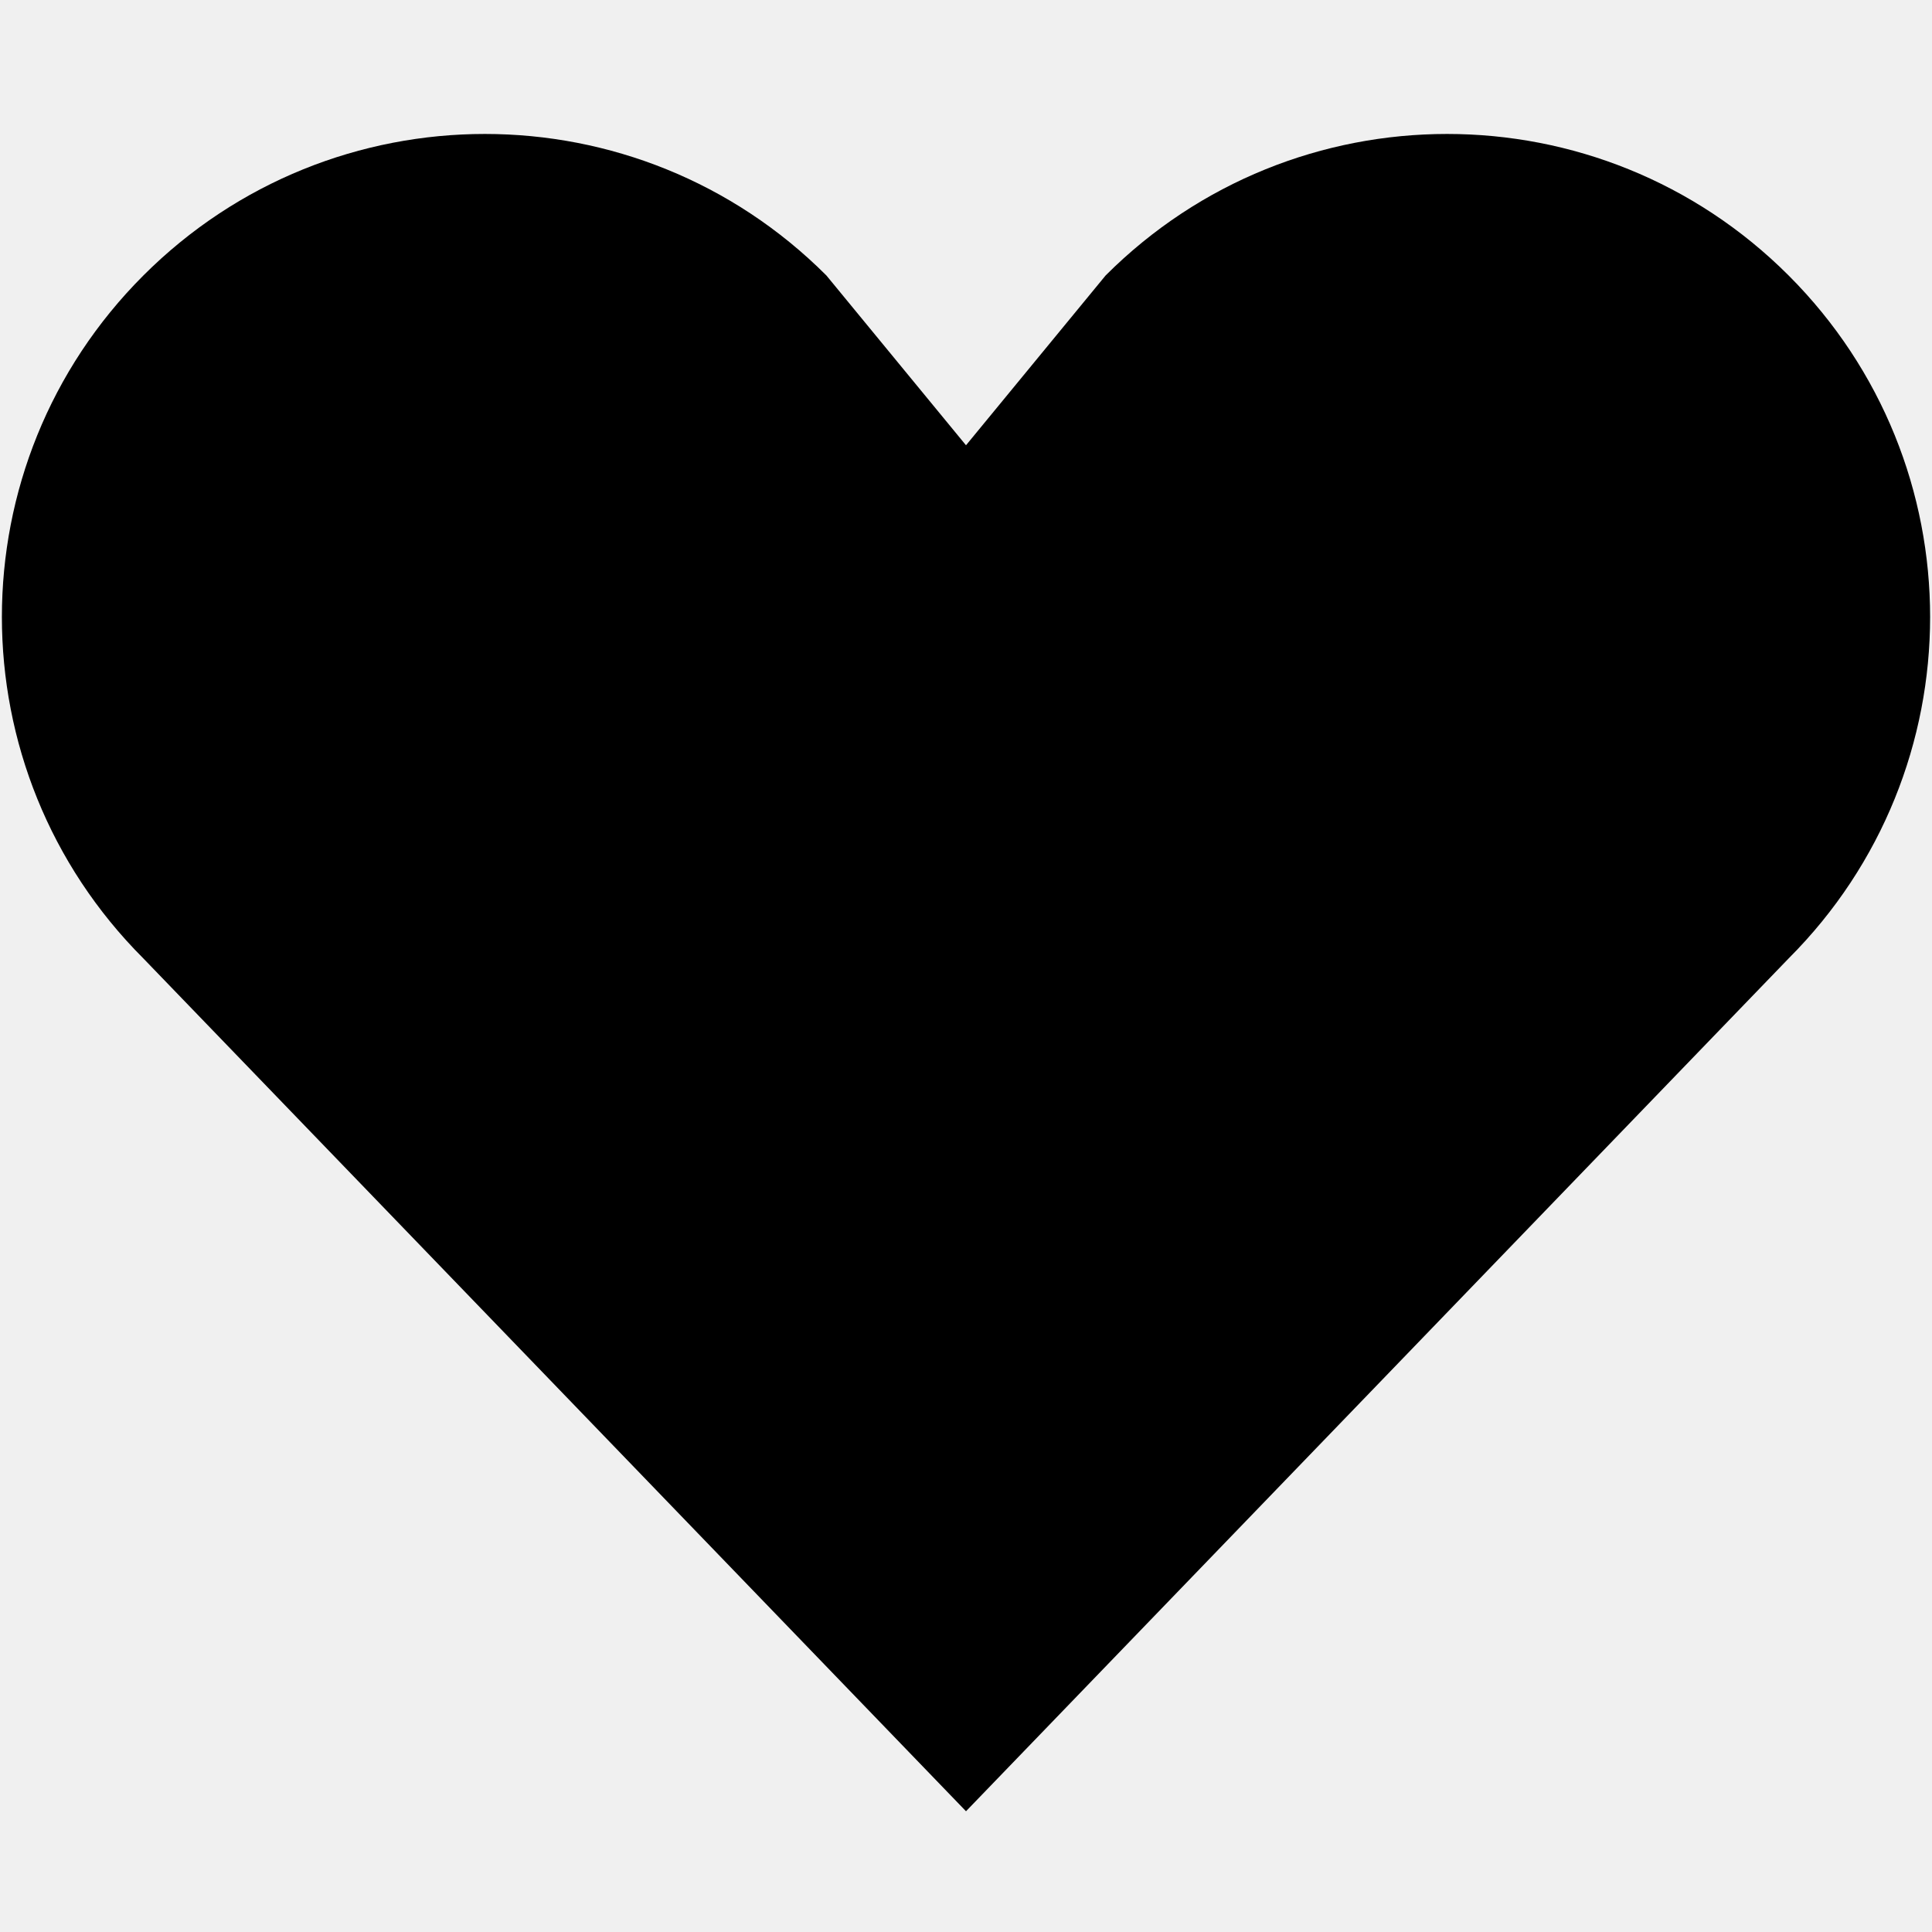
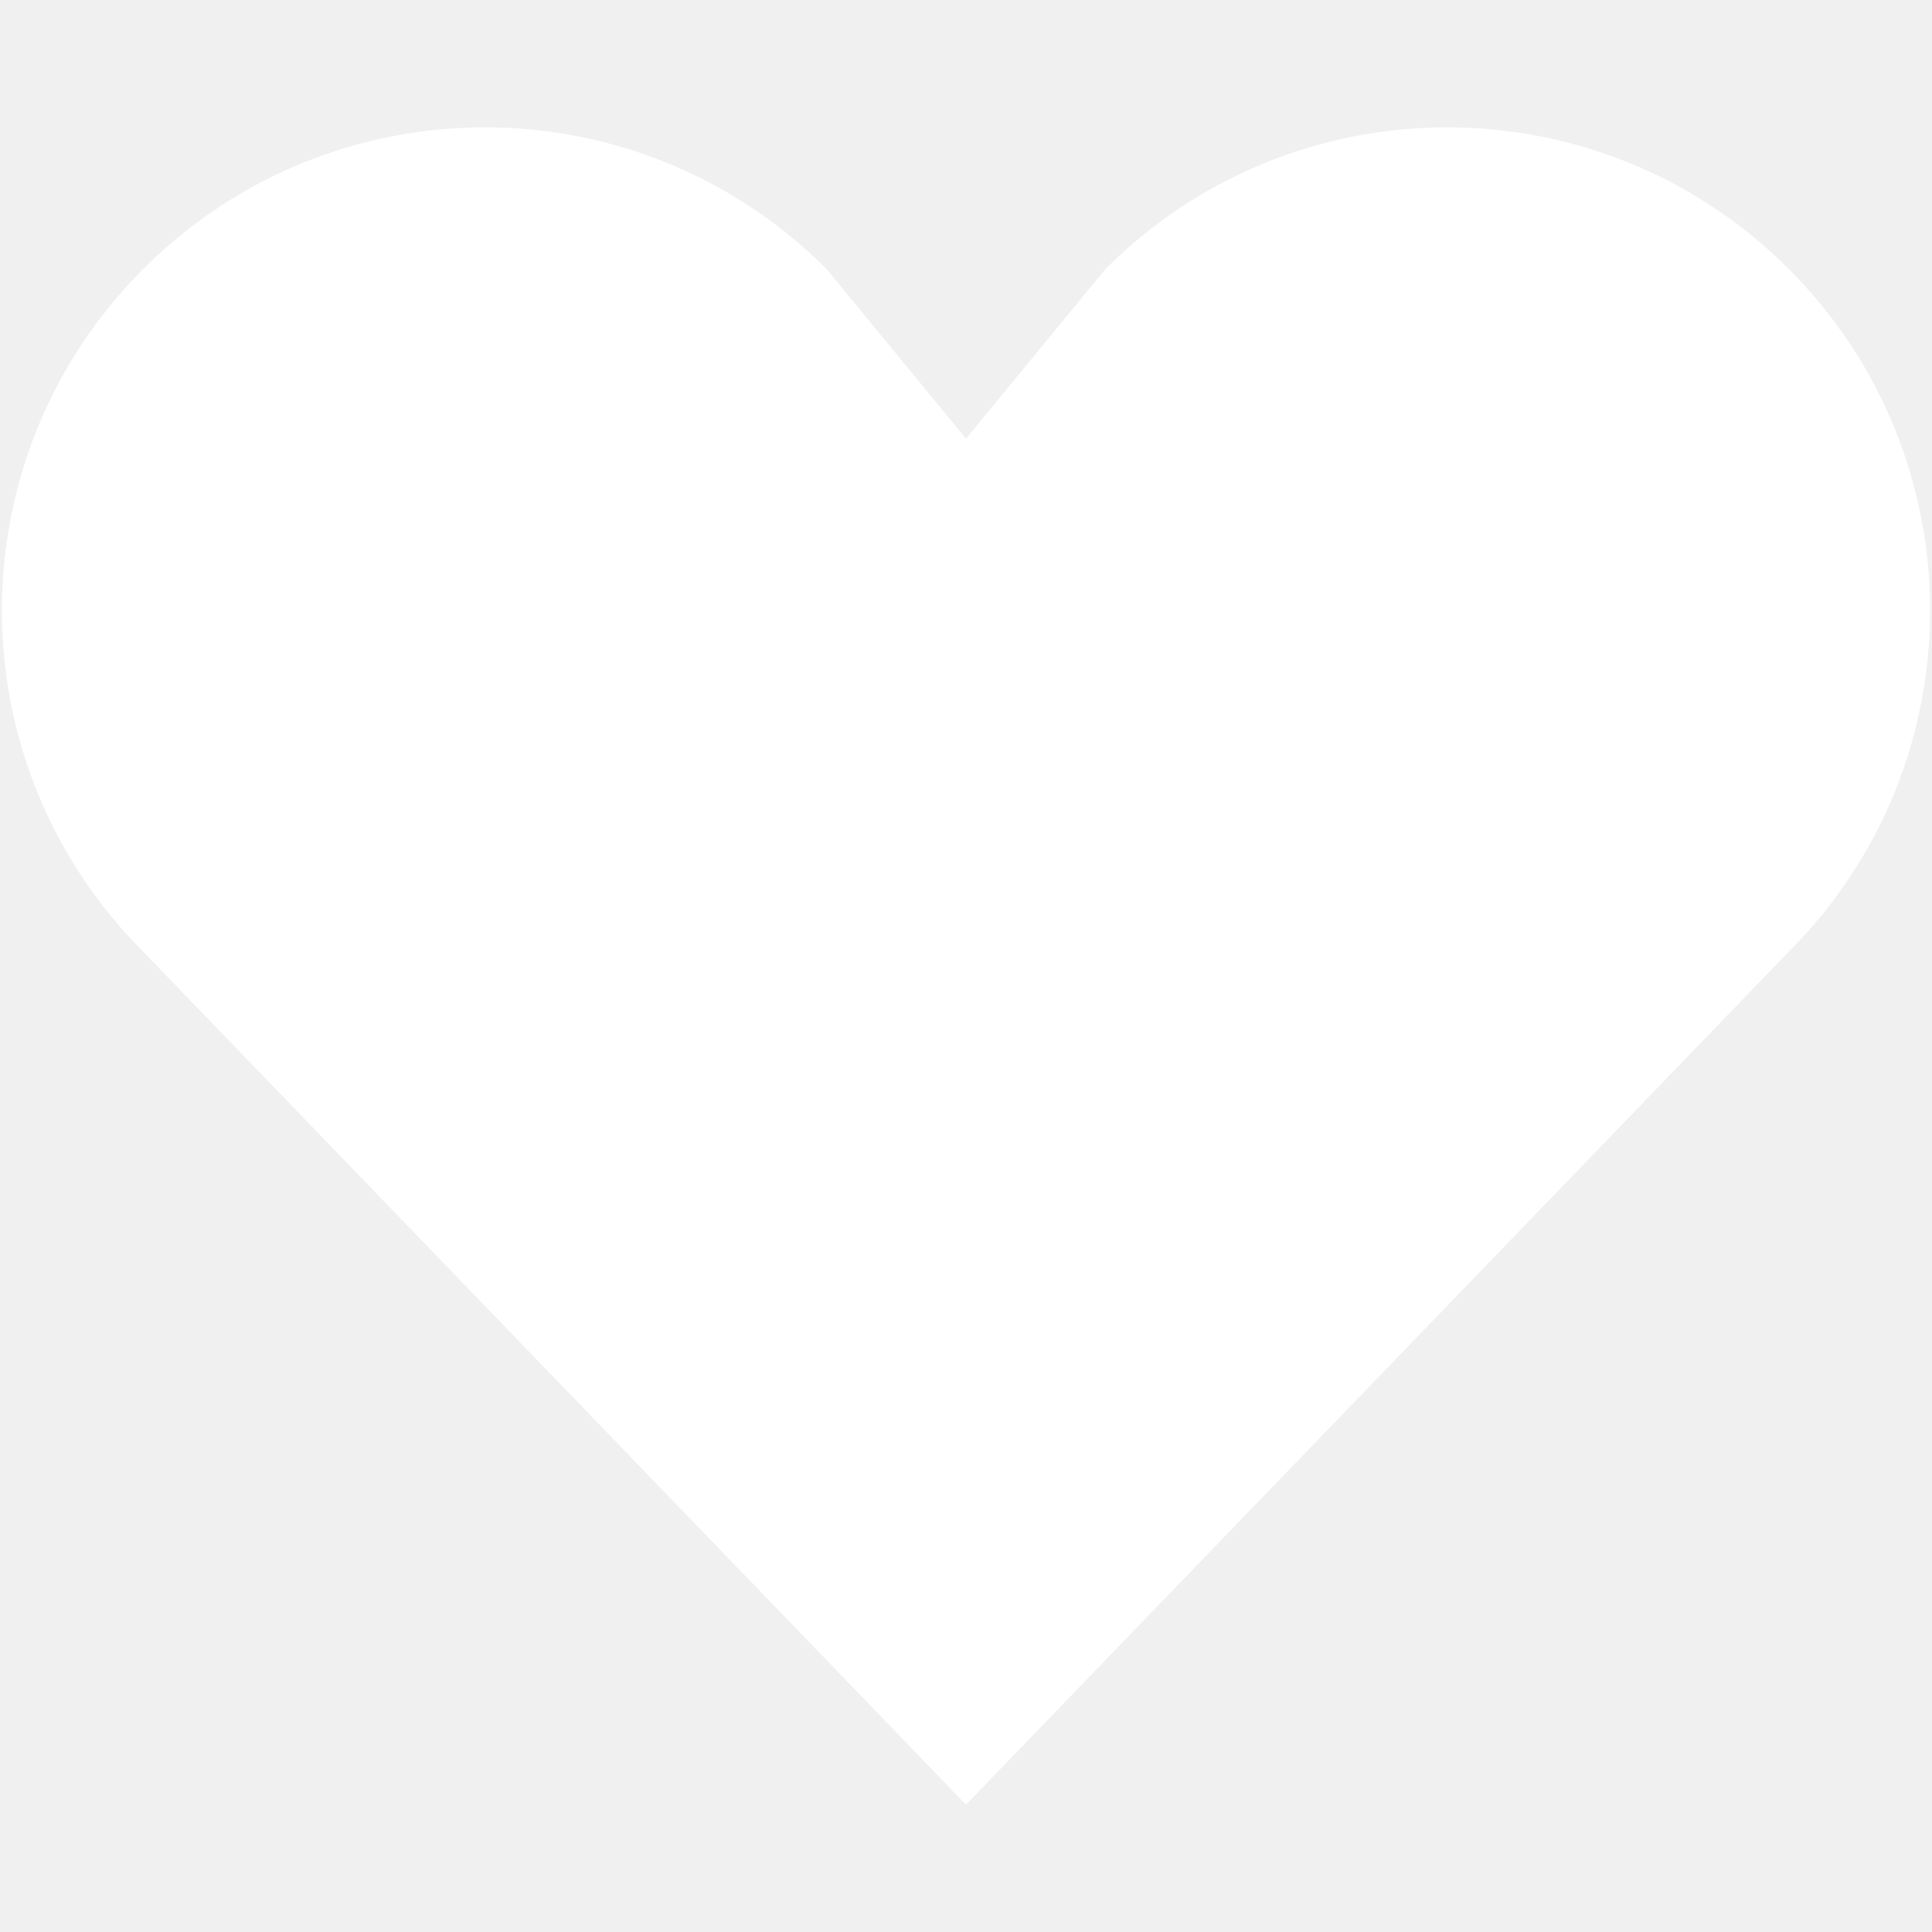
- <svg xmlns="http://www.w3.org/2000/svg" width="512" height="512" viewBox="56 -56 512 512">
-   <path d="M530 198L312 424 94 198C44 148 44 67 94 17s131-50 181 0l37 45 37-45c50-50 131-50 181 0s50 131 0 181z" />
+ <svg xmlns="http://www.w3.org/2000/svg" version="1.1" id="Layer_1" x="0px" y="0px" width="512px" height="512px" viewBox="0 0 512 512" enable-background="new 0 0 512 512" xml:space="preserve">
+   <path fill="#FFFFFF" d="M474,252.25l-218,226l-218-226c-50-50-50-131,0-181s131-50,181,0l37,45l37-45c50-50,131-50,181,0  S524,202.25,474,252.25z" />
</svg>
